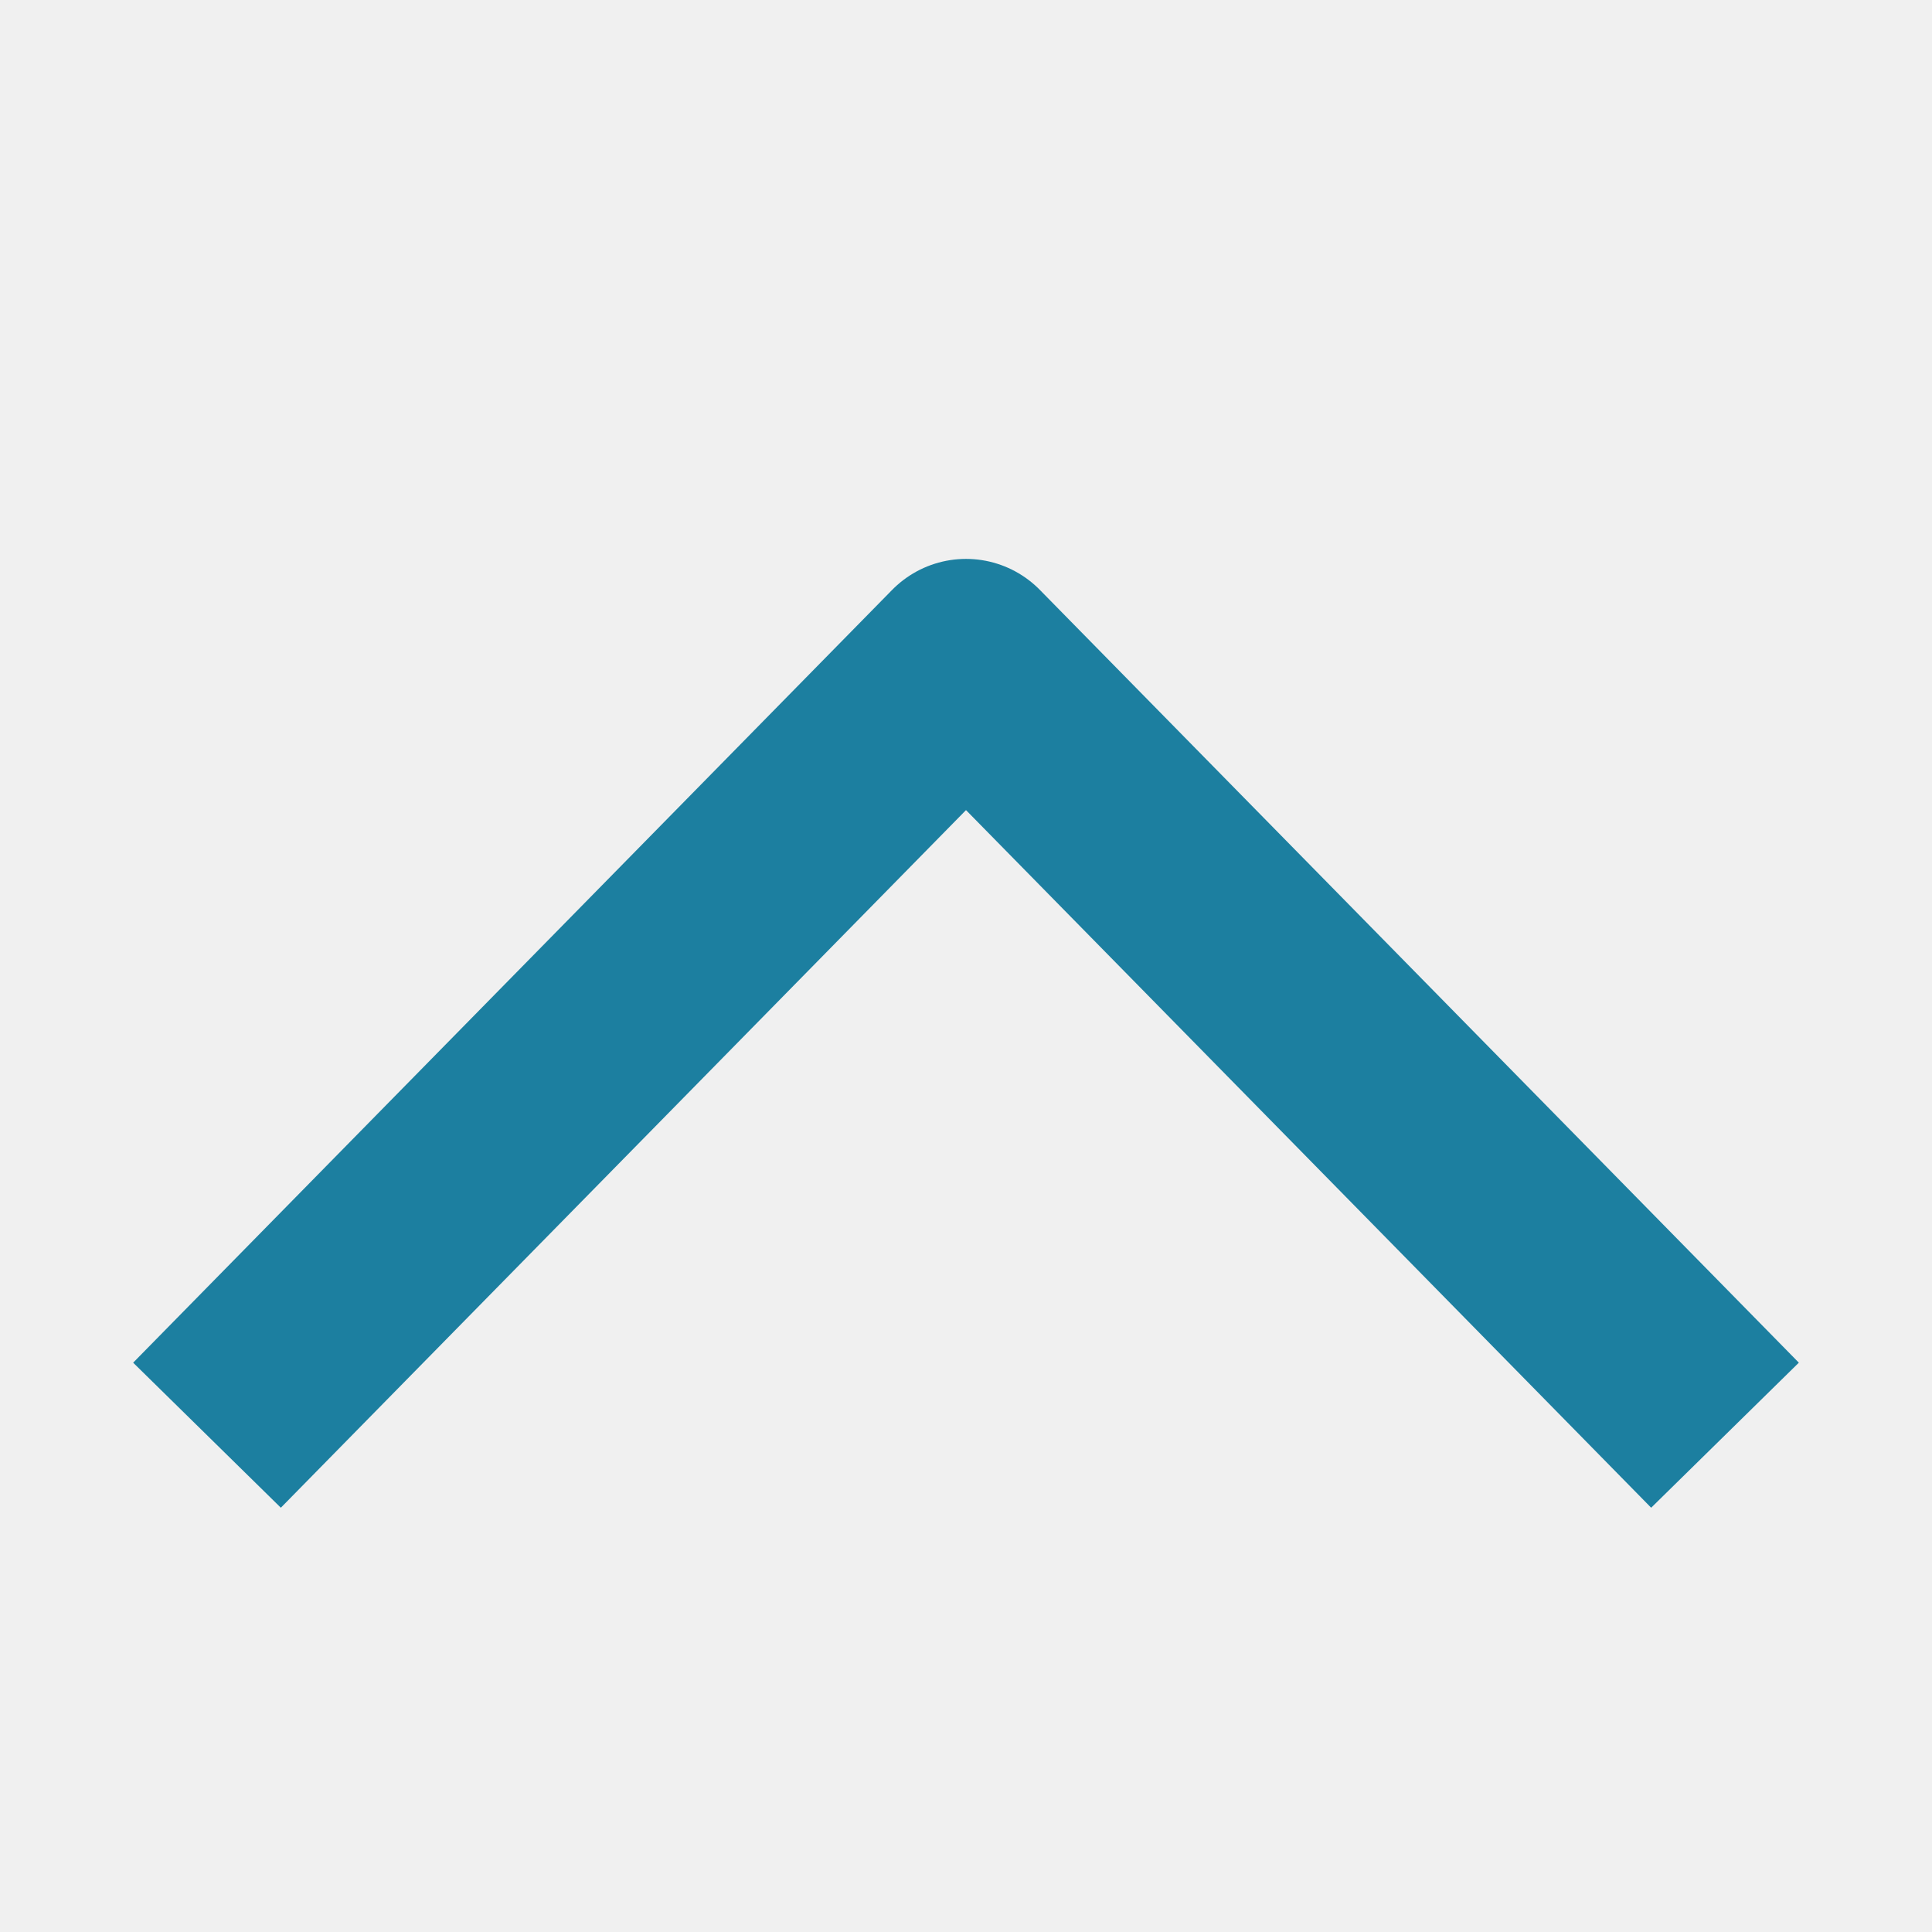
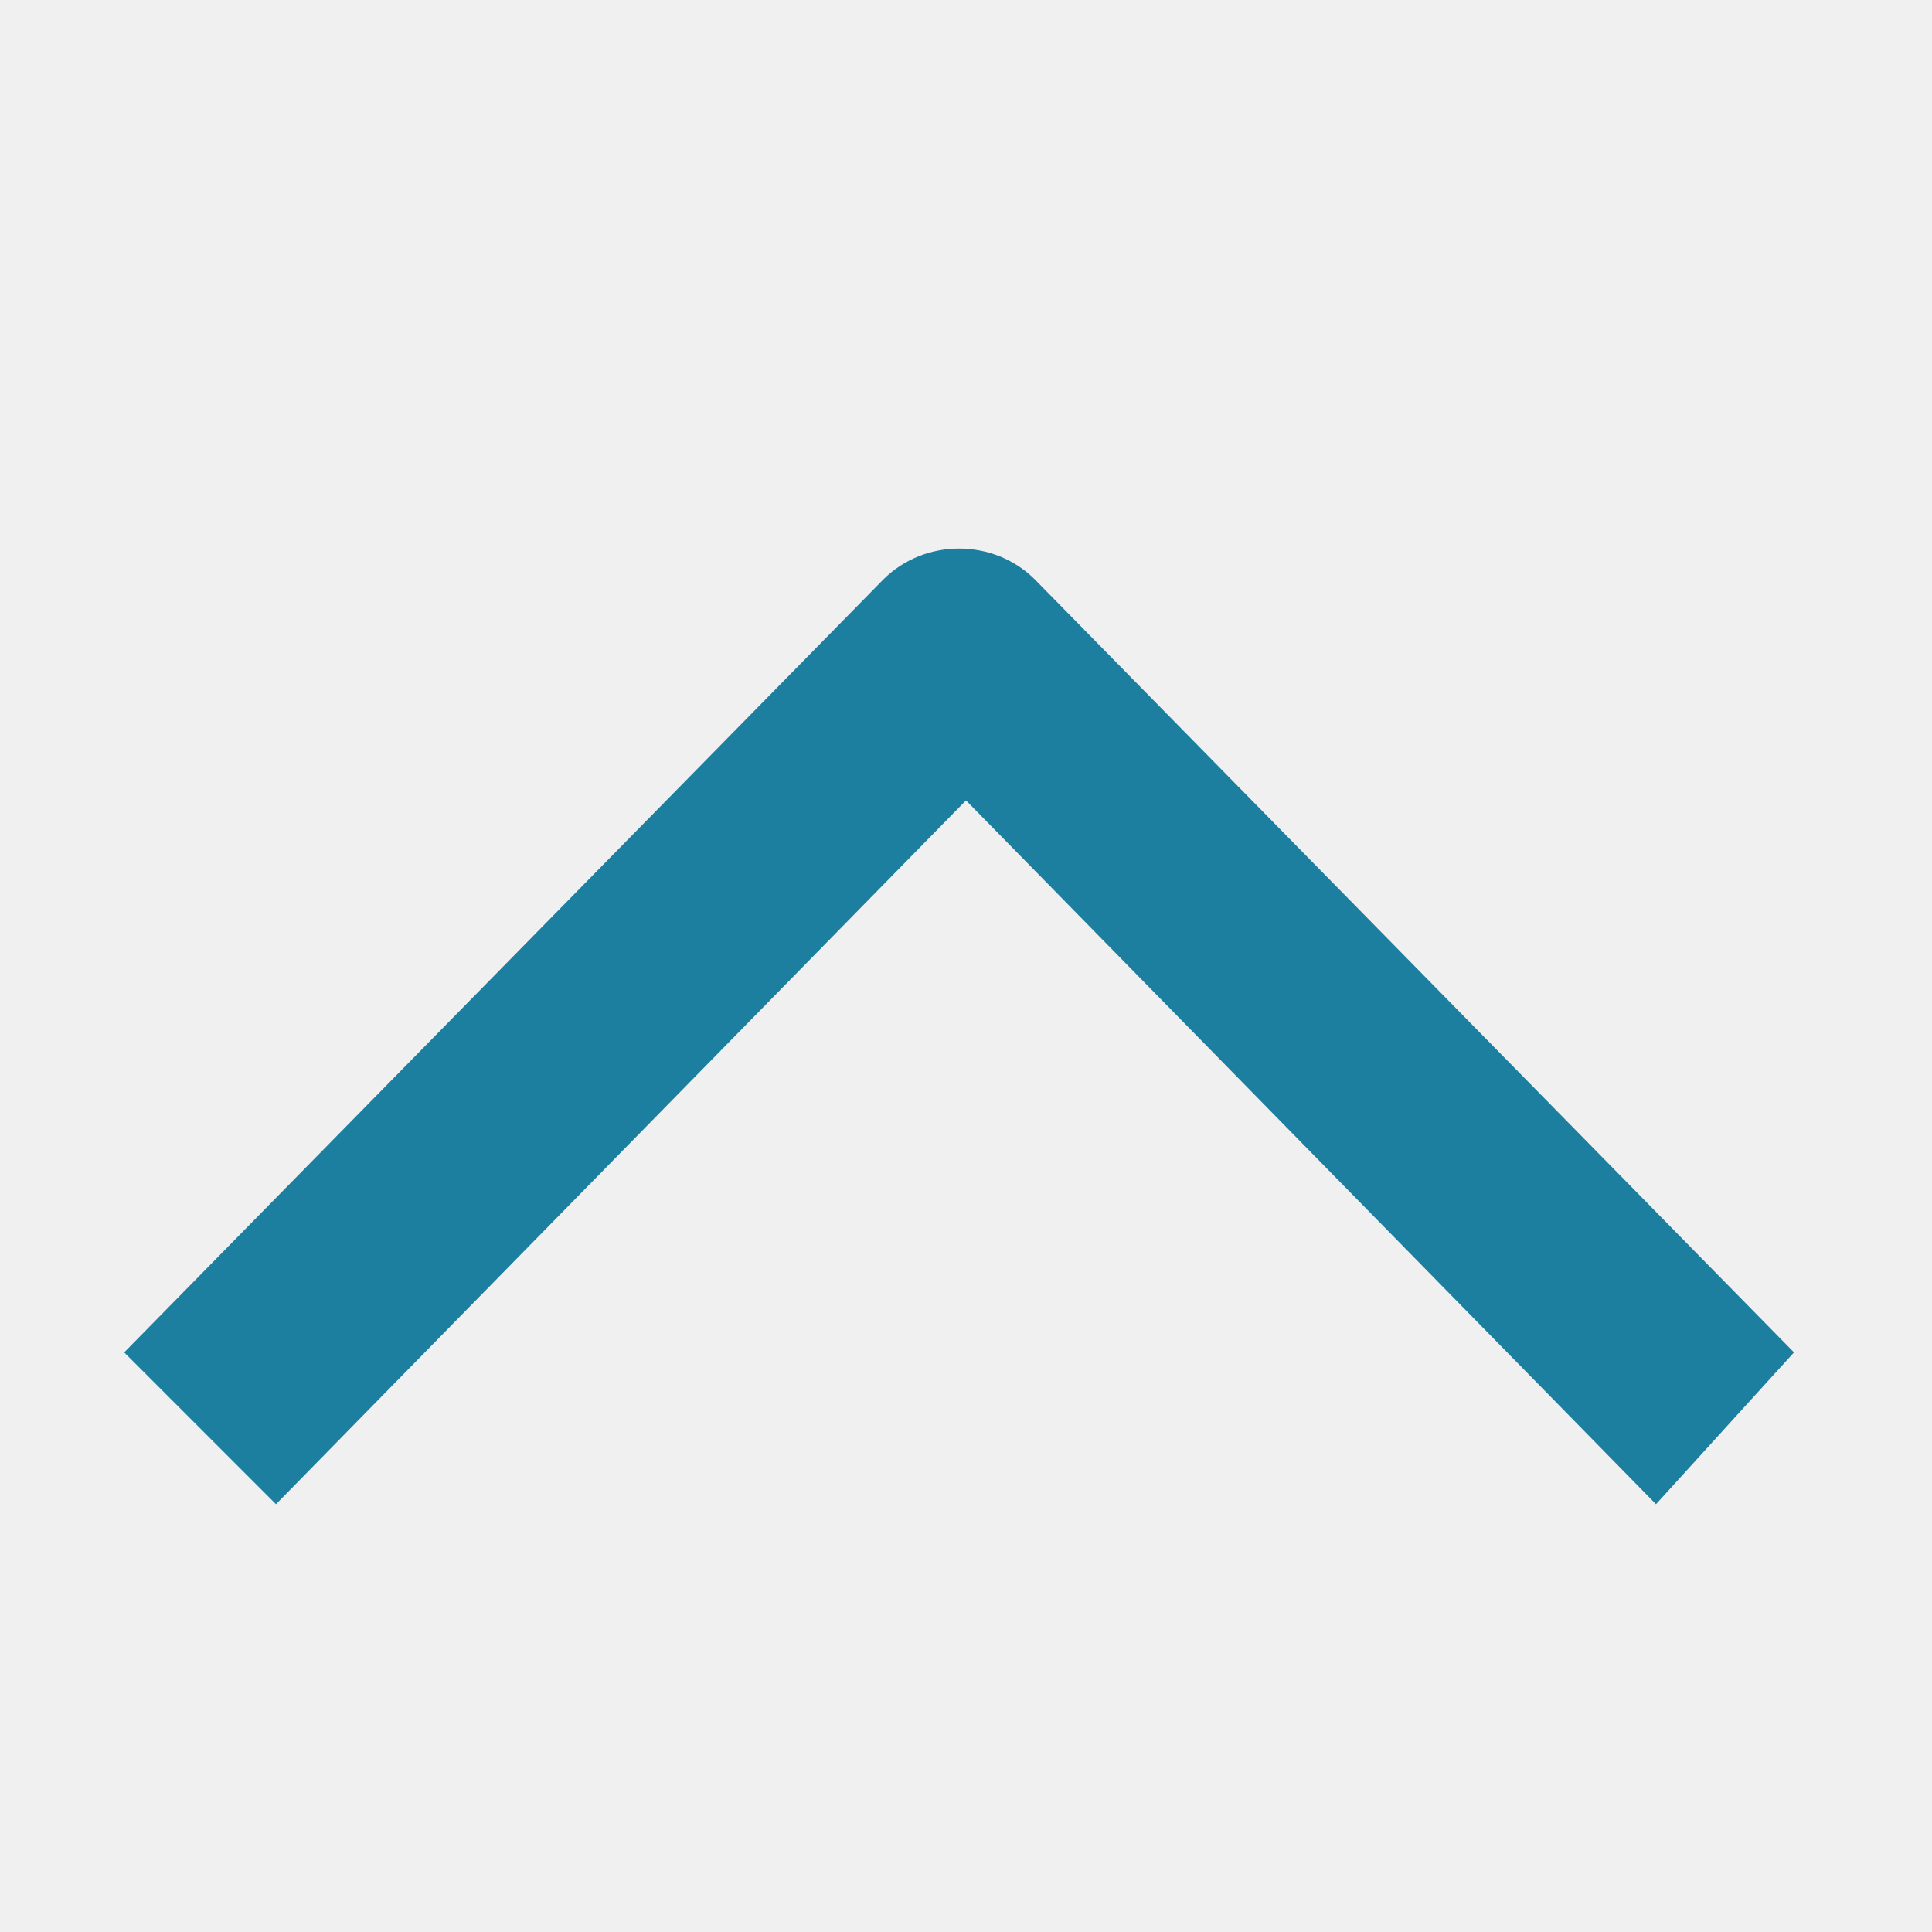
- <svg xmlns="http://www.w3.org/2000/svg" id="Layer_1" viewBox="0 0 14 14">
-   <style>
-     .st0{fill:#1C7FA0;} .st1{fill:#A2A2A2;} .st2{fill:#FFFFFF;} .st3{fill:none;stroke:#1C7FA0;stroke-width:2.5;stroke-linejoin:round;} .st4{fill:none;stroke:#1C7FA0;stroke-width:1.5;stroke-linejoin:round;} .st5{fill:#79706B;} .st6{fill:none;stroke:#464646;stroke-width:1.5;stroke-miterlimit:10;} .st7{fill:none;stroke:#FFFFFF;stroke-width:1.5;stroke-miterlimit:10;}
-   </style>
-   <path class="st4" d="M1.5 10.4L7 4.8l5.5 5.6" />
+ <svg xmlns="http://www.w3.org/2000/svg" version="1.1" id="Layer_1" x="0px" y="0px" viewBox="-298 390 14 14" style="enable-background:new -298 390 14 14;" xml:space="preserve">
+   <style type="text/css">
+ 	.st0{fill:#1C7FA0;}
+ </style>
+   <path class="st0" d="M-286,400.9l-5-5.1l-5,5.1l-1.1-1.1l5.5-5.6c0.3-0.3,0.8-0.3,1.1,0l5.5,5.6L-286,400.9z" />
</svg>
